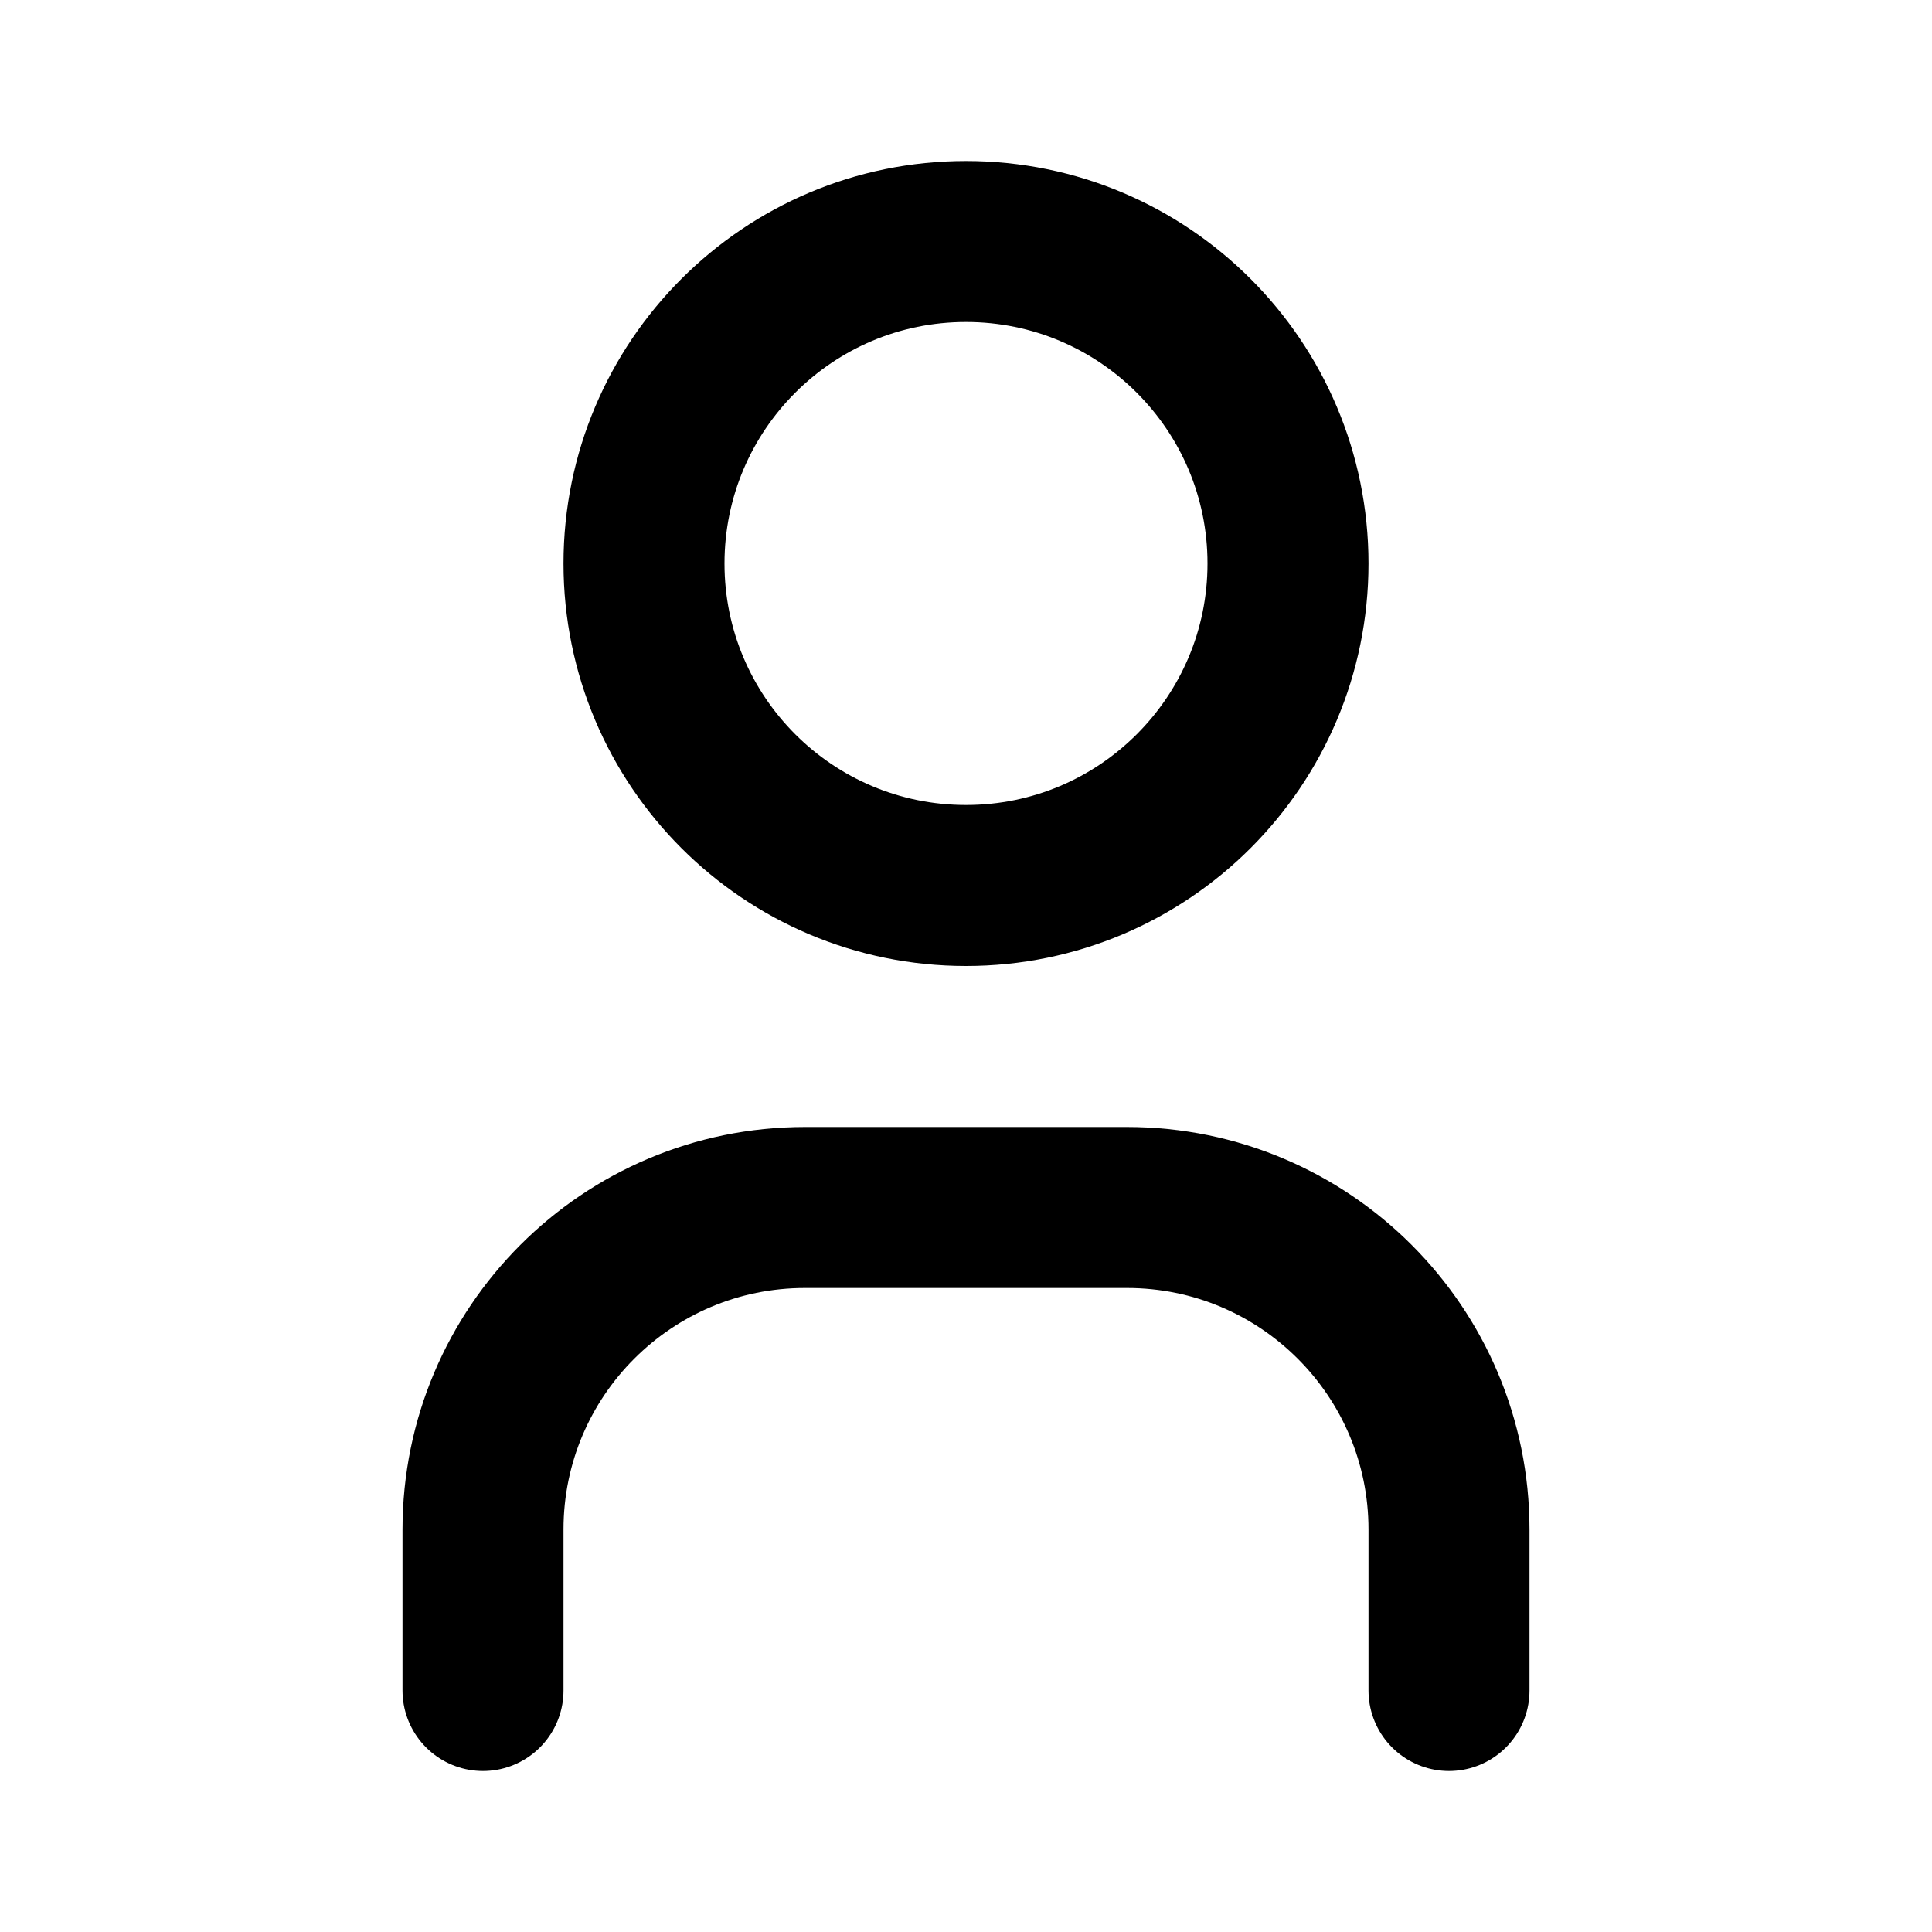
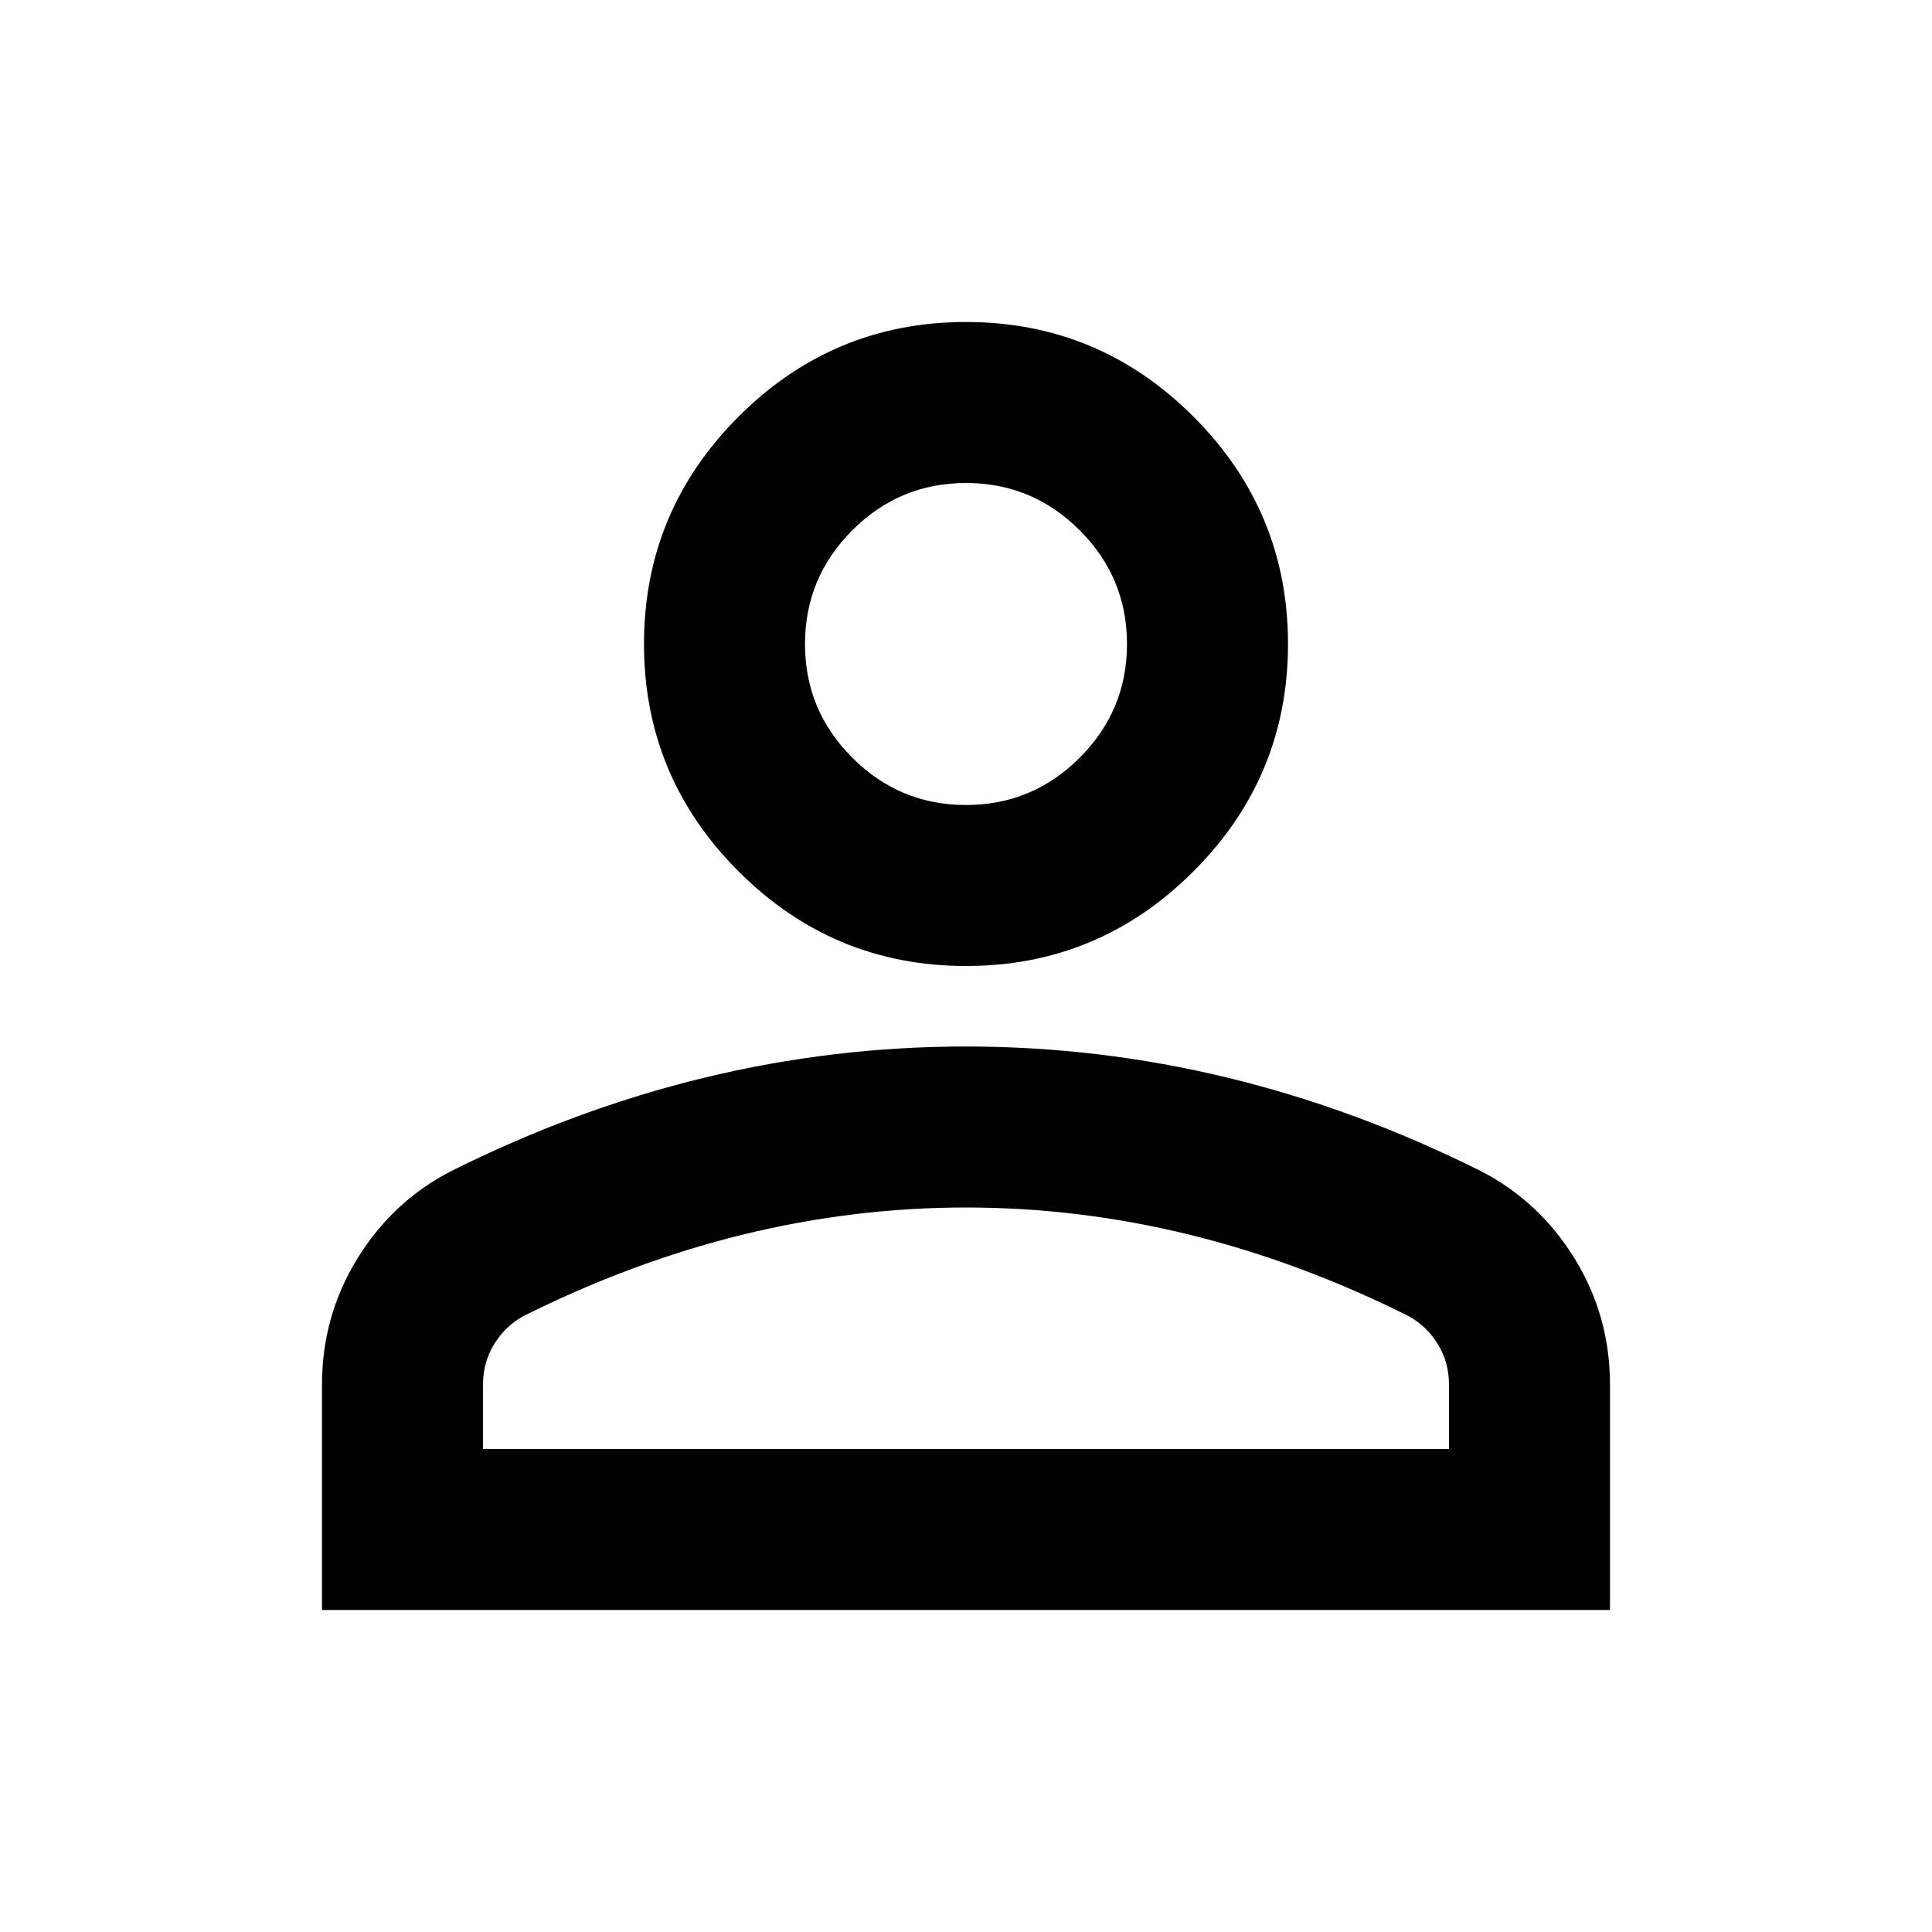
- <svg xmlns="http://www.w3.org/2000/svg" width="18" height="18" viewBox="0 0 24 24" fill="none" stroke="currentColor" stroke-width="2" stroke-linecap="round" stroke-linejoin="round" class="icon icon-tabler icons-tabler-outline icon-tabler-user">
-   <path stroke="none" d="M0 0h24v24H0z" fill="none" />
-   <path d="M8 7a4 4 0 1 0 8 0a4 4 0 0 0 -8 0" />
-   <path d="M6 21v-2a4 4 0 0 1 4 -4h4a4 4 0 0 1 4 4v2" />
+ <svg xmlns="http://www.w3.org/2000/svg" height="20px" viewBox="0 -960 960 960" width="20px" fill="#00000">
+   <path d="M480-480q-66 0-113-47t-47-113q0-66 47-113t113-47q66 0 113 47t47 113q0 66-47 113t-113 47ZM160-160v-112q0-34 17.5-62.5T224-378q62-31 126-46.5T480-440q66 0 130 15.5T736-378q29 15 46.5 43.5T800-272v112H160Zm80-80h480v-32q0-11-5.5-20T700-306q-54-27-109-40.5T480-360q-56 0-111 13.5T260-306q-9 5-14.5 14t-5.5 20v32Zm240-320q33 0 56.5-23.5T560-640q0-33-23.5-56.5T480-720q-33 0-56.5 23.5T400-640q0 33 23.5 56.5T480-560Zm0-80Zm0 400Z" />
</svg>
